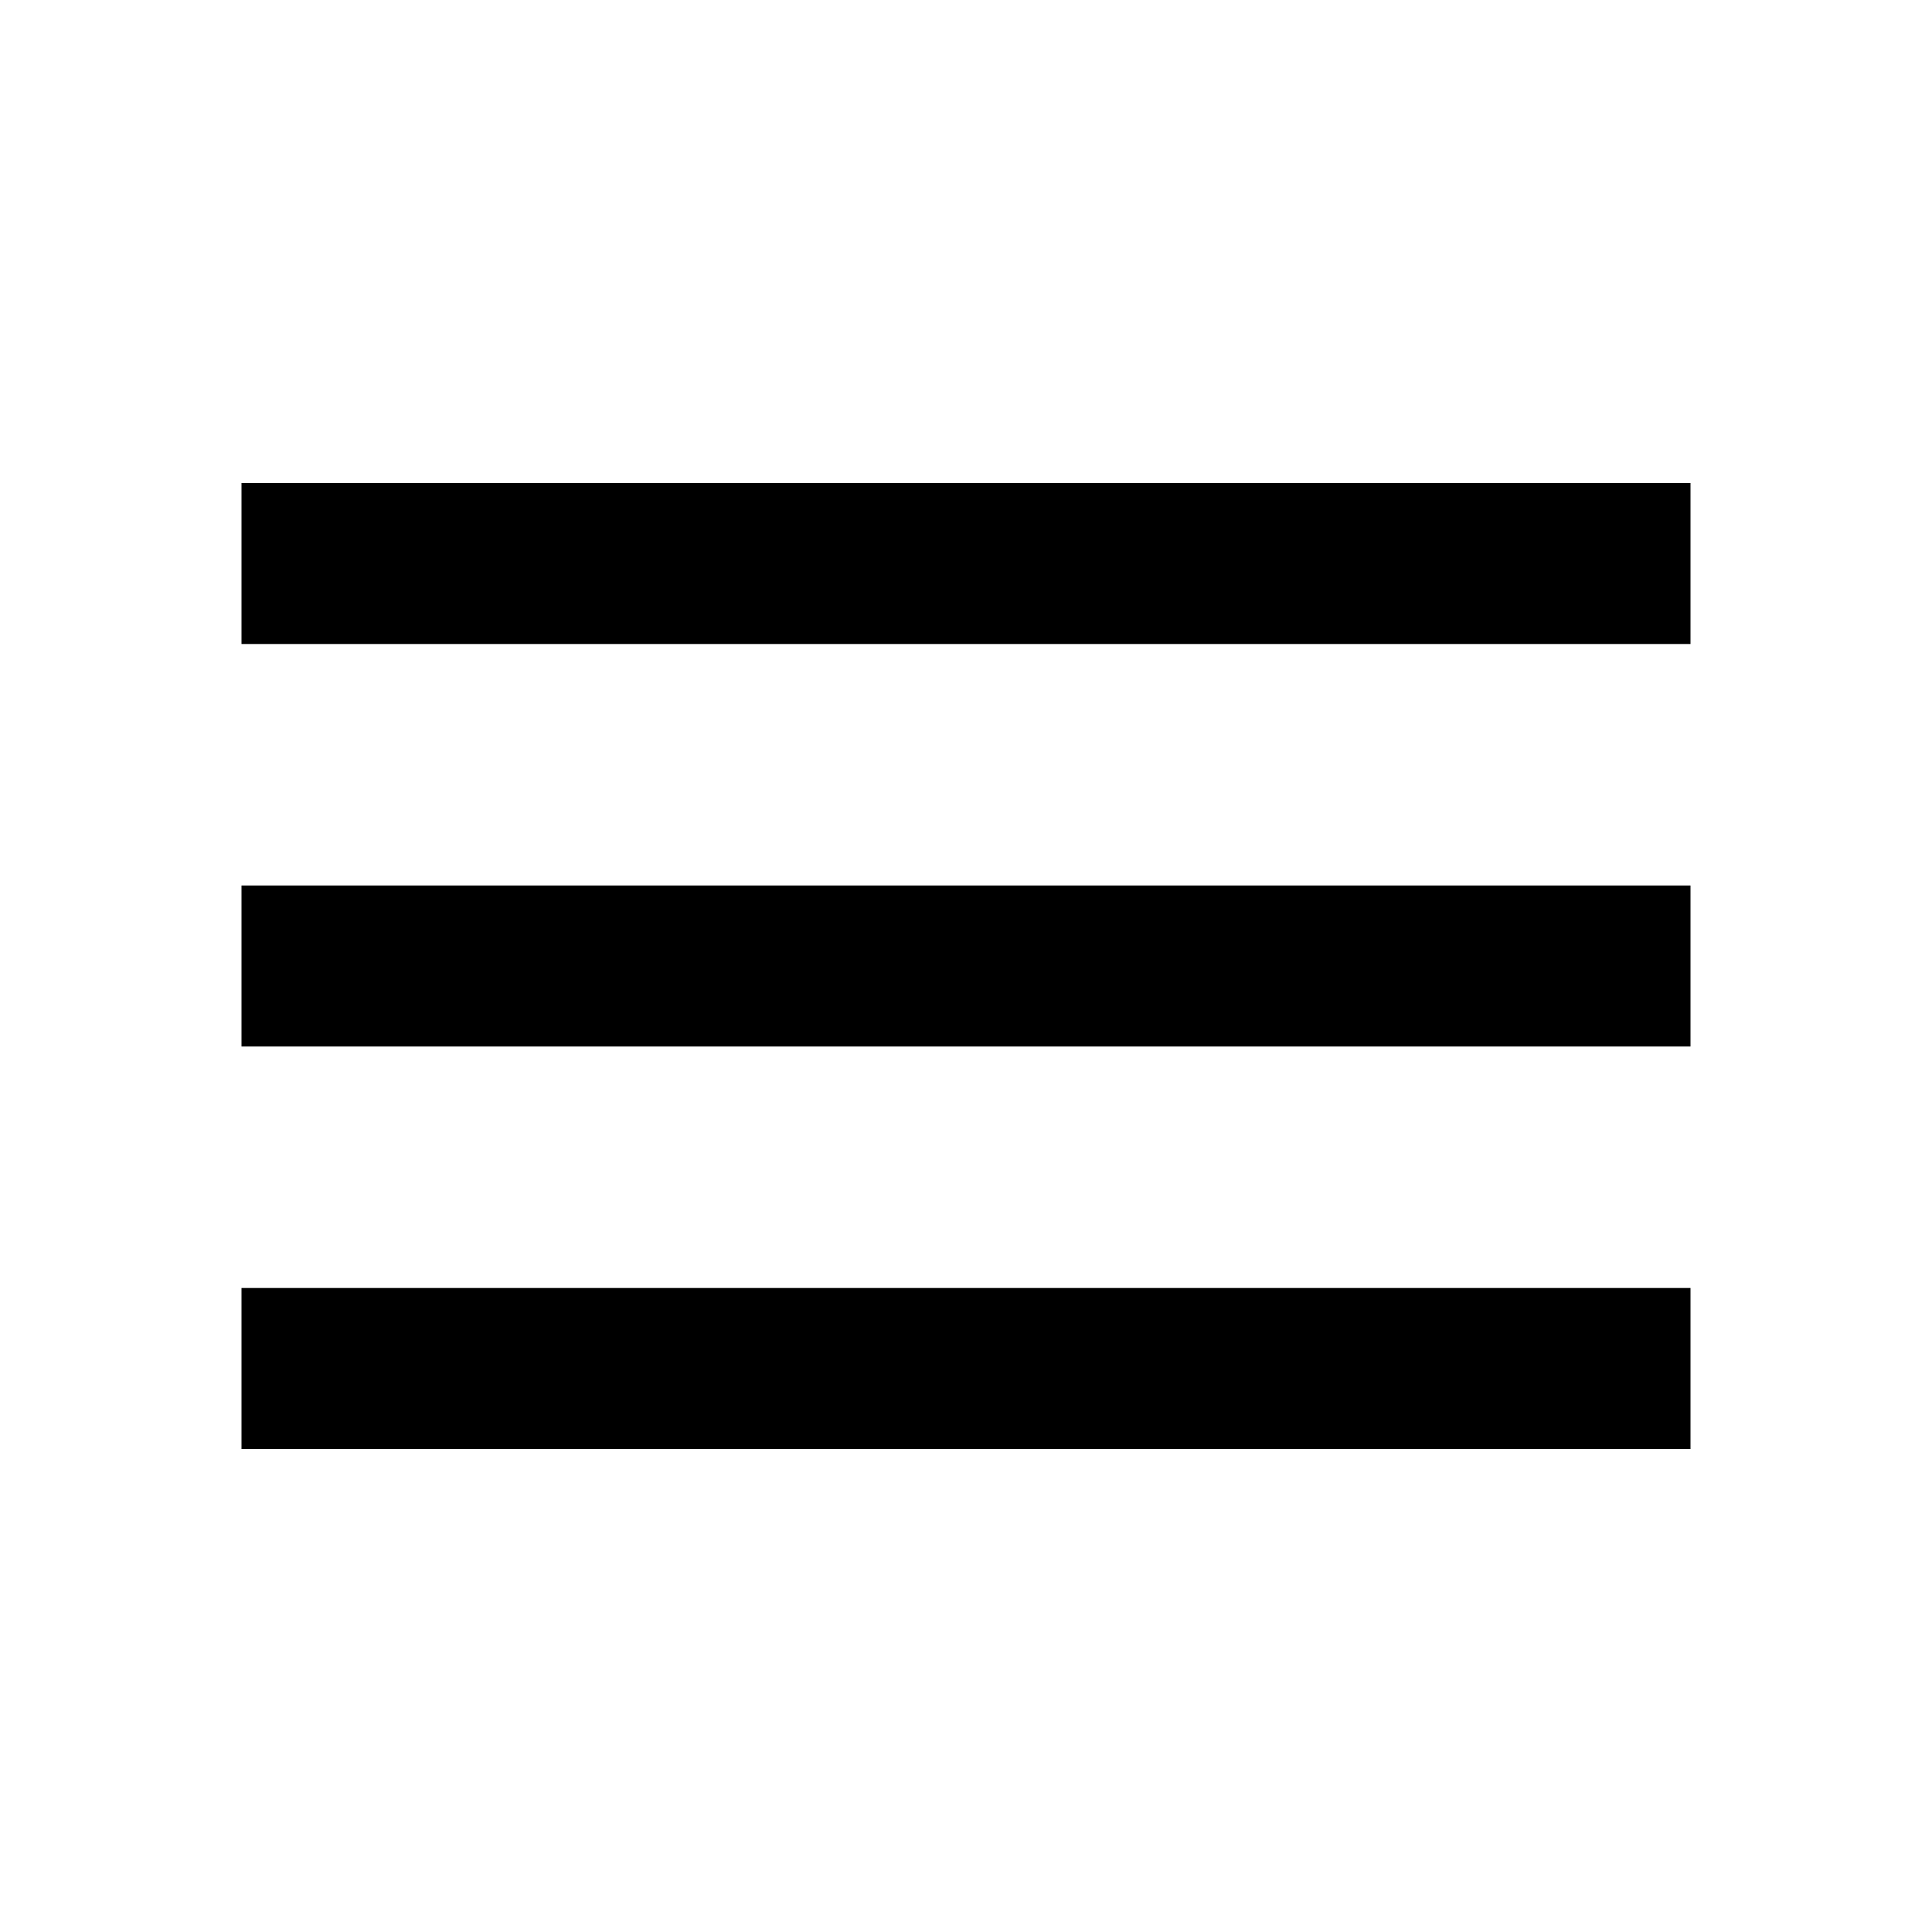
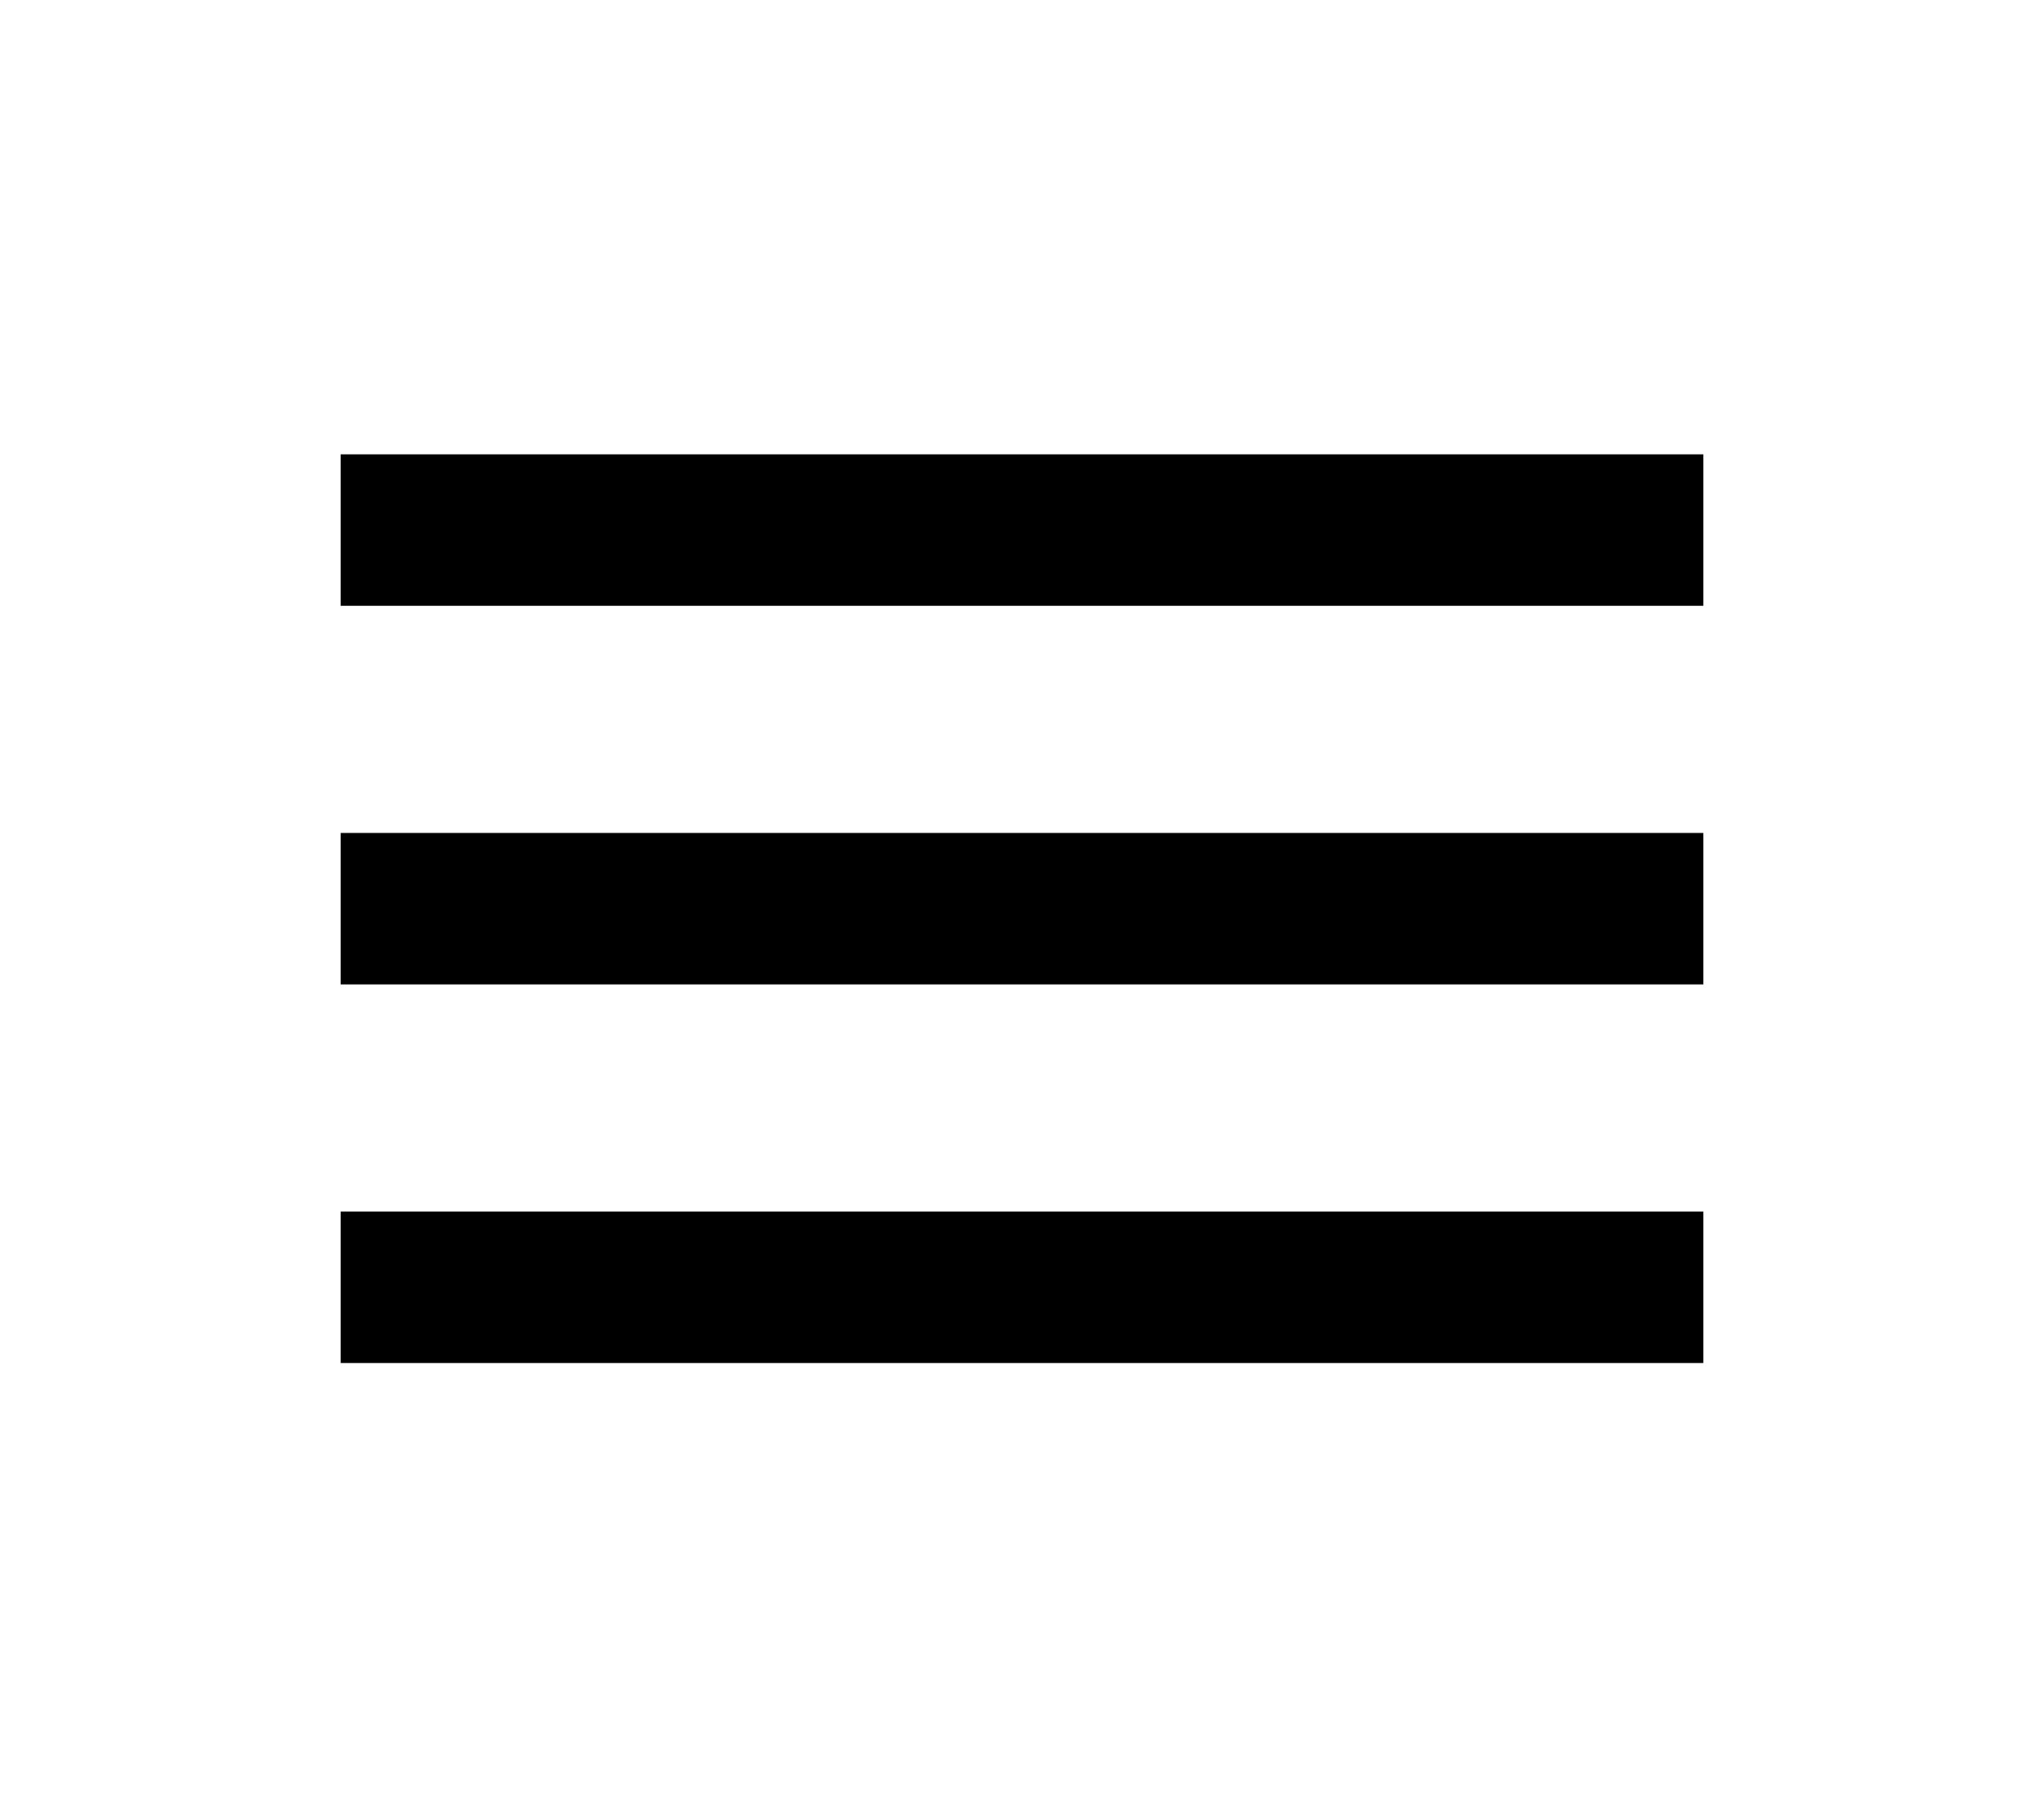
- <svg xmlns="http://www.w3.org/2000/svg" height="24px" viewBox="0 0 24 24" width="24px" fill="#000000">
+ <svg xmlns="http://www.w3.org/2000/svg" height="24px" viewBox="0 0 24 24" width="27px" fill="#000000">
  <path d="M0 0h24v24H0V0z" fill="none" />
  <path d="M3 18h18v-2H3v2zm0-5h18v-2H3v2zm0-7v2h18V6H3z" />
</svg>
